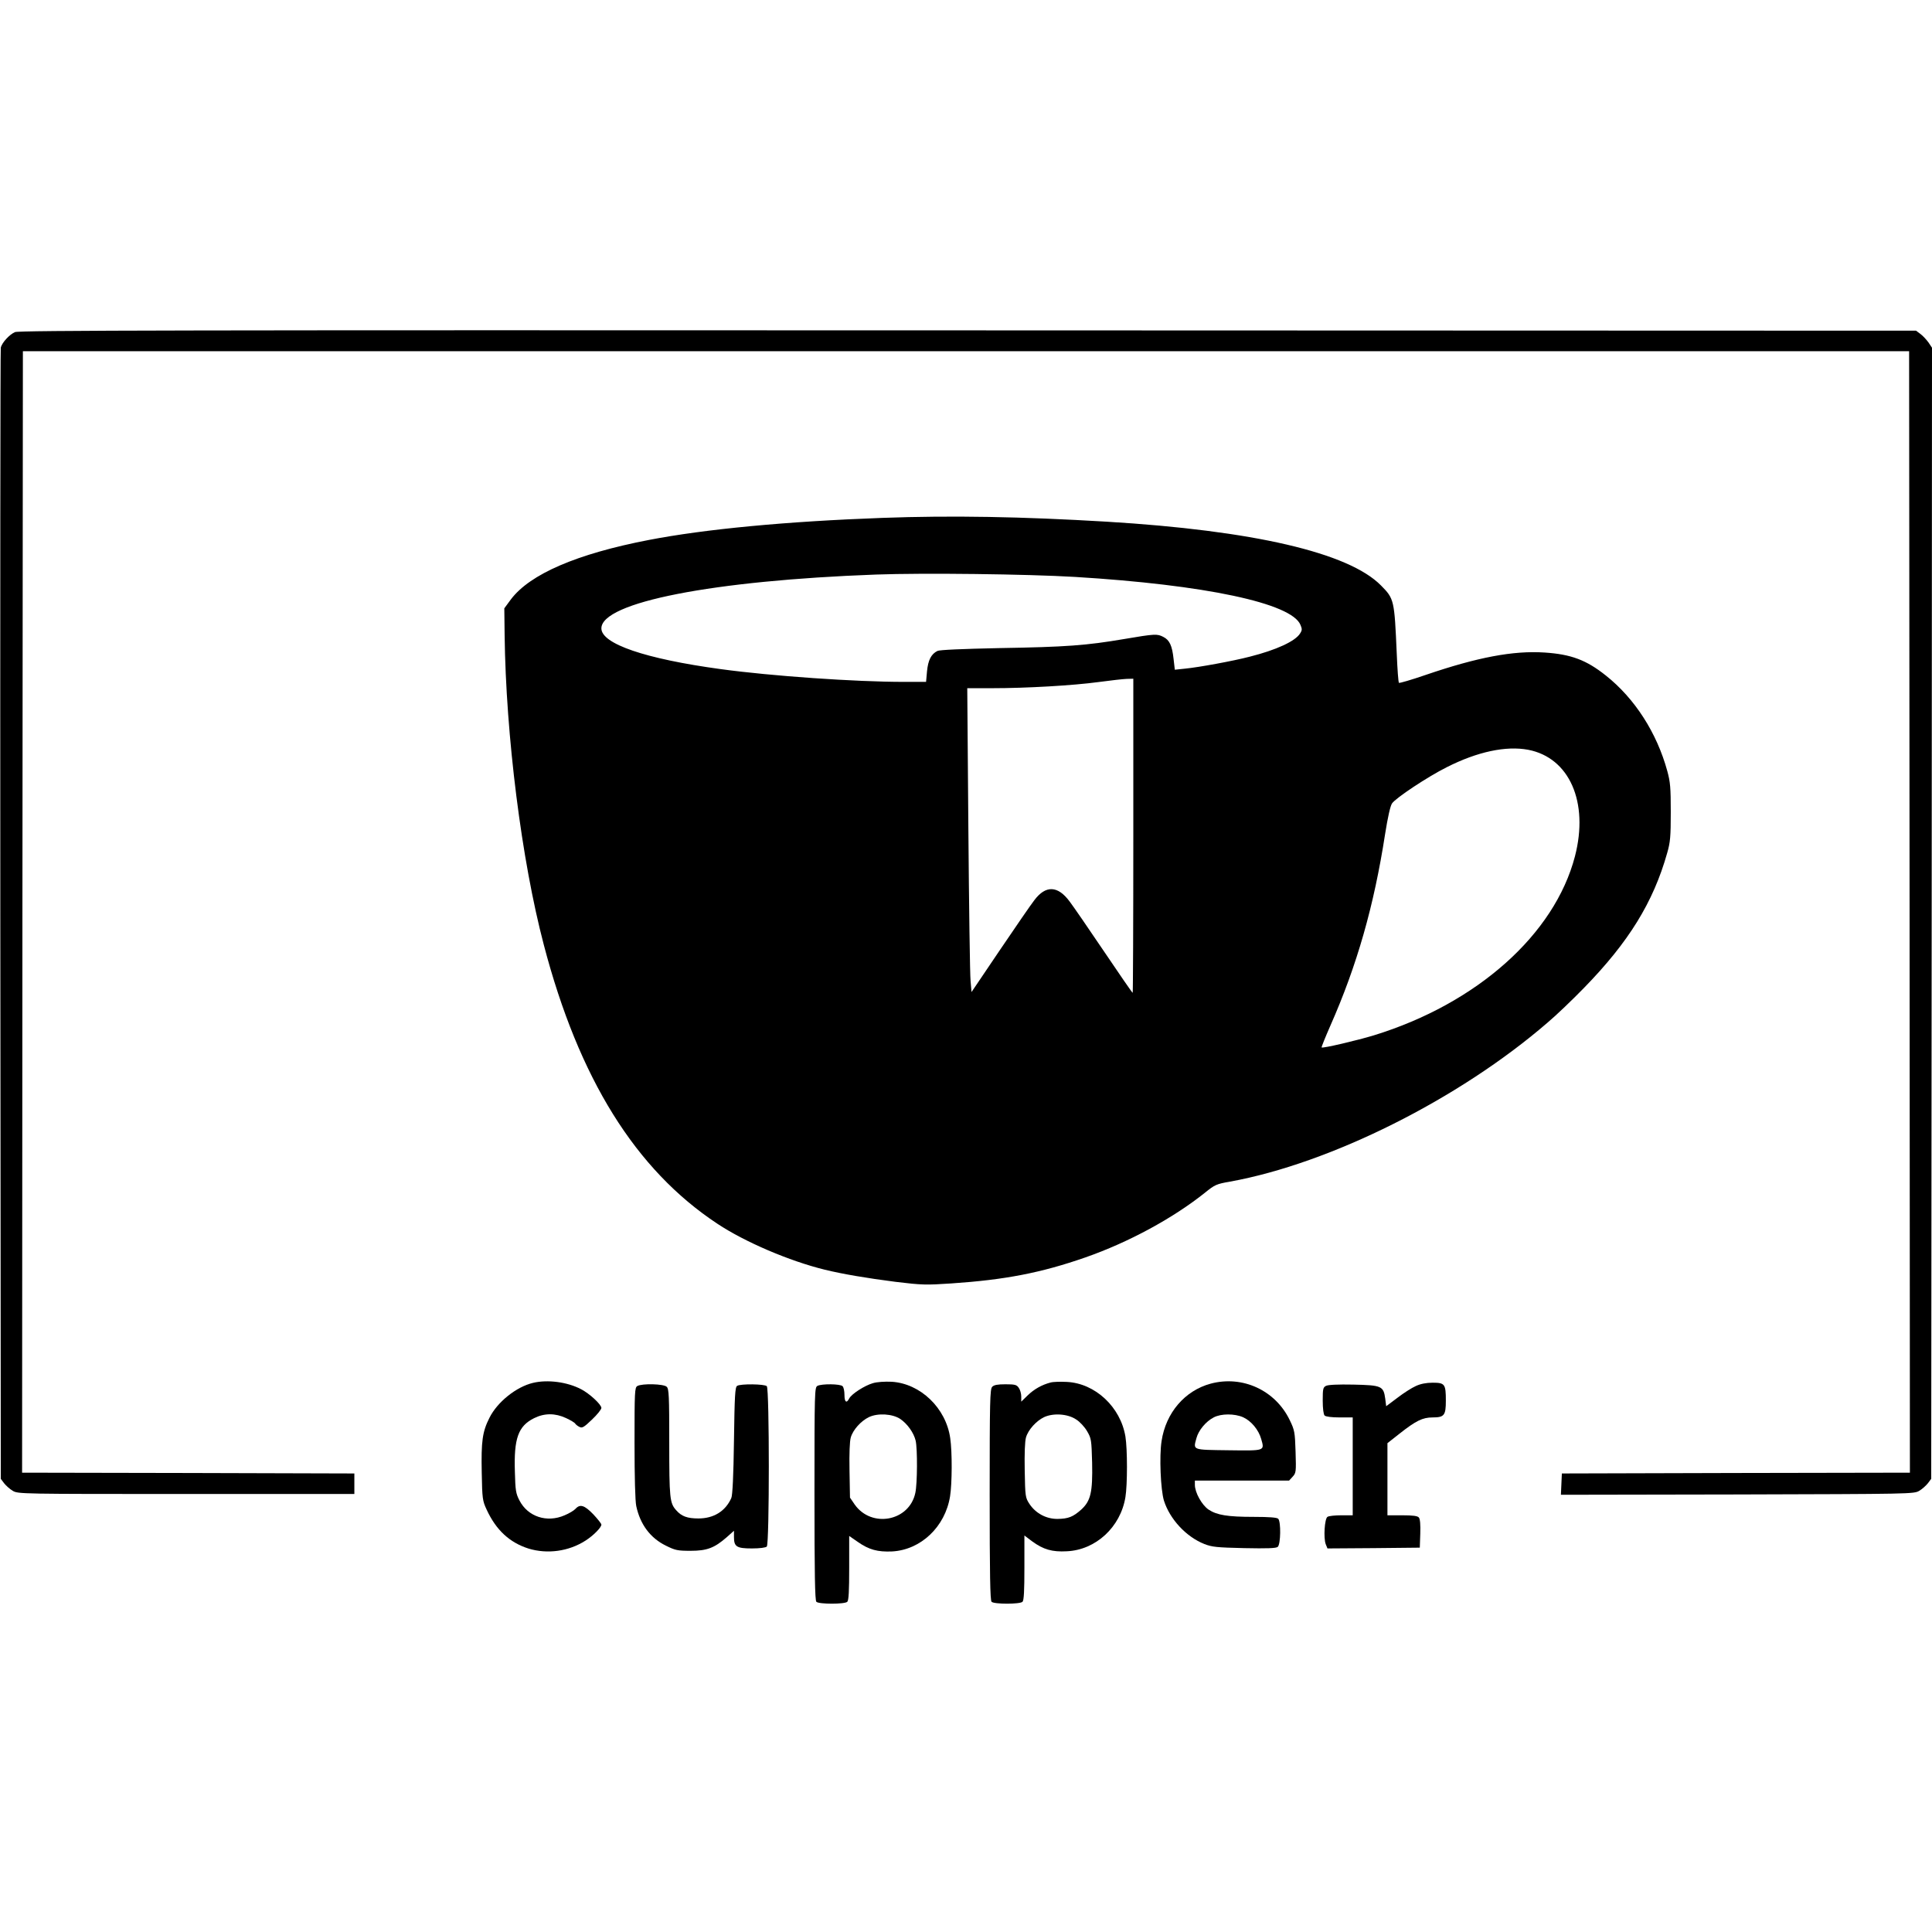
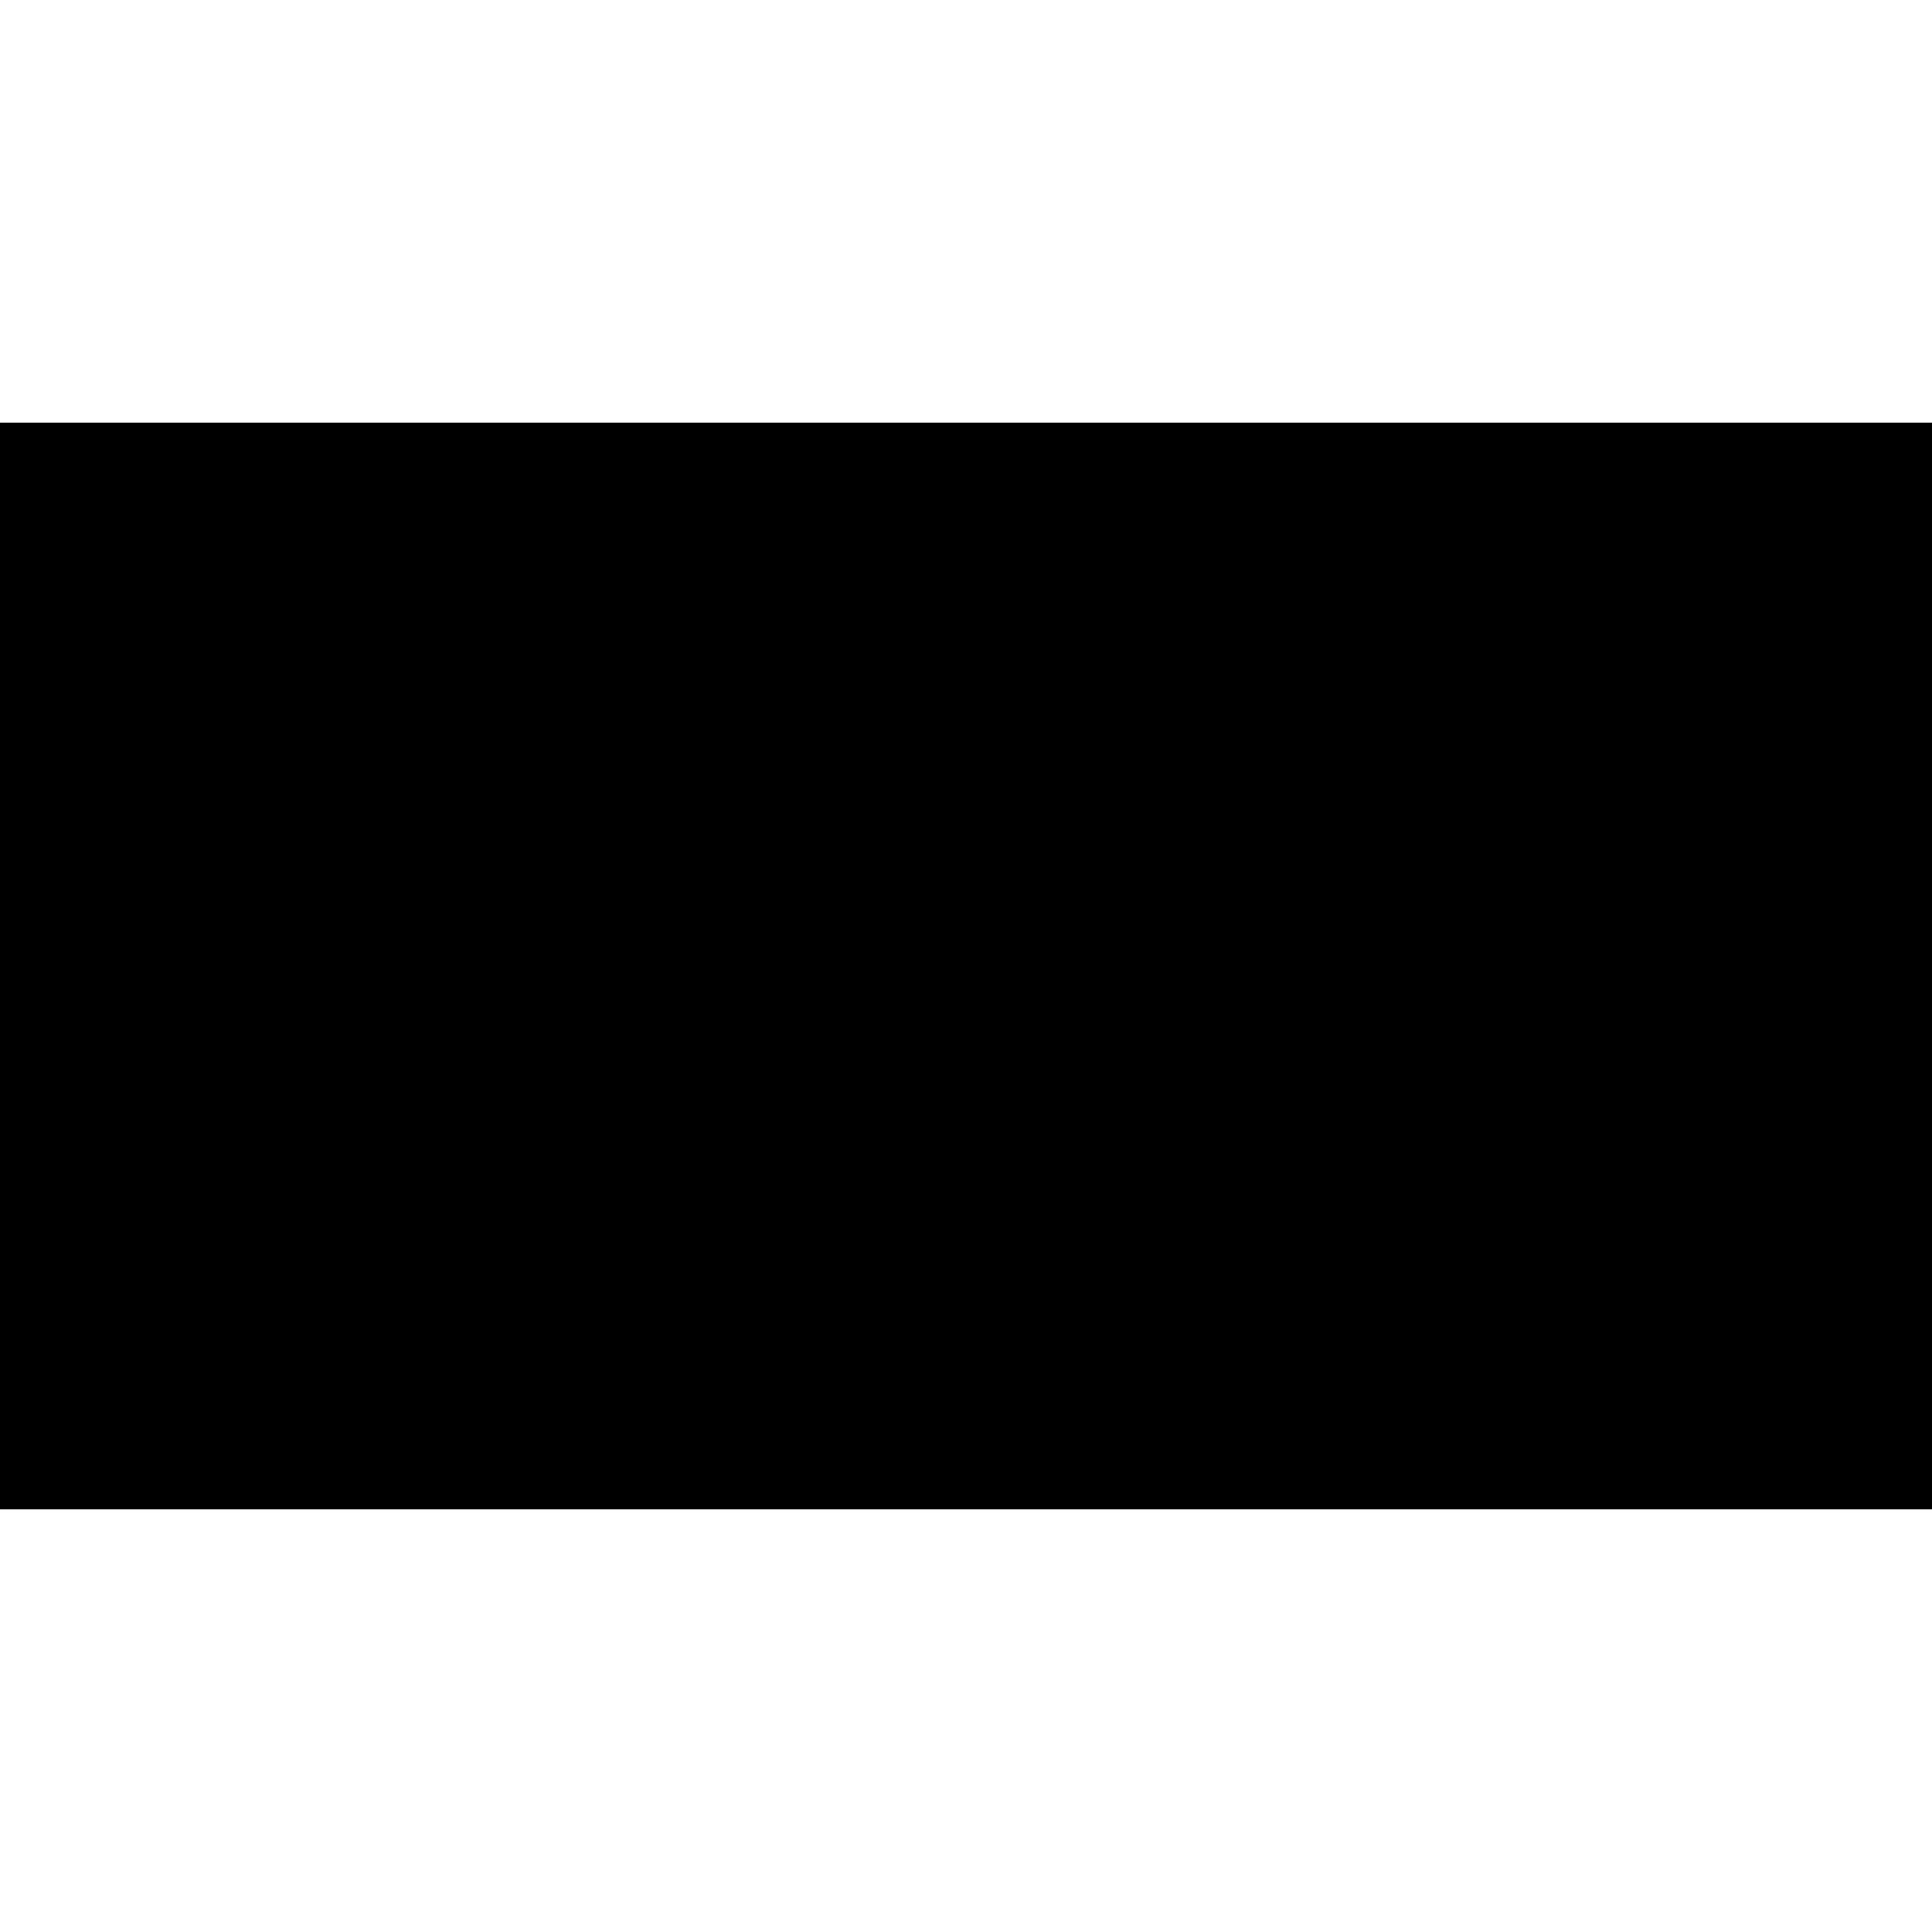
- <svg xmlns="http://www.w3.org/2000/svg" version="1.0" width="1224pt" height="1224pt" viewBox="0 0 1224 1224" preserveAspectRatio="xMidYMid meet">
-   <g transform="translate(0,1224) scale(0.1,-0.1)" fill="#000000" stroke="none">
-     <path d="M95 10136 c-35 -15 -83 -67 -90 -99 -3 -12 -4 -1629 -3 -3594 l3 -3572 21 -28 c12 -15 36 -37 55 -48 33 -20 52 -20 1099 -20 l1065 0 0 65 0 65 -1053 3 -1052 2 2 3553 3 3552 5975 0 5975 0 3 -3552 2 -3553 -1102 -2 -1103 -3 -3 -68 -3 -67 1118 2 c1098 3 1119 3 1152 23 19 11 43 33 55 48 l21 28 3 3583 2 3583 -22 33 c-13 18 -36 43 -51 54 l-28 21 -6007 2 c-4979 2 -6012 0 -6037 -11z" />
-     <path d="M5590 8959 c-606 -22 -1123 -71 -1480 -140 -456 -88 -752 -216 -873 -376 l-42 -57 2 -170 c8 -636 107 -1425 248 -1961 222 -848 581 -1425 1100 -1768 175 -116 456 -236 680 -291 110 -27 268 -54 449 -77 166 -20 191 -21 354 -10 340 23 568 67 849 165 272 95 553 247 756 409 63 51 73 56 160 71 635 115 1451 523 2011 1007 56 47 160 147 231 220 283 290 439 542 527 854 20 69 23 104 23 260 0 155 -3 191 -22 260 -66 242 -206 460 -389 605 -124 99 -221 135 -389 146 -198 13 -425 -30 -753 -142 -90 -31 -166 -53 -169 -50 -4 3 -10 86 -14 184 -15 342 -16 348 -100 433 -205 208 -809 348 -1739 404 -538 32 -979 40 -1420 24z m1220 -374 c823 -50 1373 -166 1429 -304 11 -26 11 -34 -3 -55 -31 -49 -151 -104 -317 -146 -107 -28 -327 -68 -410 -76 l-66 -7 -8 69 c-9 83 -25 119 -65 139 -39 20 -51 20 -251 -14 -236 -40 -363 -50 -791 -57 -233 -5 -376 -11 -389 -18 -40 -20 -59 -58 -66 -129 l-6 -67 -141 0 c-306 0 -840 37 -1161 81 -477 65 -755 160 -755 258 0 165 706 303 1740 341 301 11 957 3 1260 -15z m370 -1640 c0 -547 -2 -995 -4 -995 -3 0 -84 118 -182 263 -97 144 -195 286 -217 315 -75 102 -152 105 -224 9 -22 -28 -120 -171 -219 -317 l-179 -265 -6 70 c-4 39 -10 472 -14 963 l-7 892 158 0 c217 0 512 17 674 39 74 10 154 19 178 20 l42 1 0 -995z m2501 545 c262 -50 386 -332 297 -675 -129 -495 -621 -933 -1273 -1134 -105 -32 -326 -84 -332 -77 -2 2 23 64 55 137 169 382 277 761 347 1214 17 107 33 179 44 195 24 35 226 169 346 229 195 99 376 137 516 111z" />
-     <path d="M3377 3479 c-106 -25 -226 -121 -276 -221 -45 -89 -53 -149 -49 -347 3 -167 5 -179 31 -235 60 -130 146 -209 266 -247 119 -36 254 -18 361 51 50 32 100 83 100 101 0 6 -23 35 -51 65 -56 58 -84 67 -113 35 -10 -11 -40 -29 -69 -41 -112 -49 -233 -9 -286 94 -23 44 -26 64 -29 181 -7 212 21 290 121 340 66 33 134 33 203 1 28 -13 55 -29 58 -35 4 -6 16 -16 27 -21 17 -9 28 -3 79 46 33 31 60 65 60 74 0 22 -76 92 -129 119 -88 46 -212 62 -304 40z" />
-     <path d="M5530 3477 c-52 -15 -135 -68 -150 -97 -17 -33 -30 -23 -30 23 0 24 -5 48 -12 55 -15 15 -132 16 -159 2 -18 -10 -19 -29 -19 -683 0 -510 3 -676 12 -685 16 -16 180 -16 196 0 9 9 12 70 12 215 l0 202 55 -38 c70 -49 125 -64 217 -60 182 10 336 156 367 349 13 80 14 283 1 369 -27 191 -189 346 -371 357 -44 2 -93 -1 -119 -9z m174 -227 c45 -31 85 -87 97 -137 12 -53 11 -272 -2 -331 -38 -180 -277 -225 -384 -74 l-30 44 -3 171 c-2 108 1 186 8 210 14 49 65 105 115 129 57 27 150 21 199 -12z" />
-     <path d="M6655 3481 c-54 -14 -104 -42 -145 -82 l-40 -39 0 33 c0 18 -7 43 -16 55 -13 19 -24 22 -84 22 -49 0 -73 -4 -84 -16 -14 -14 -16 -89 -16 -683 0 -505 3 -670 12 -679 16 -16 180 -16 196 0 9 9 12 71 12 216 l0 204 49 -37 c71 -52 127 -68 219 -63 184 8 341 153 372 343 13 79 13 303 0 384 -31 187 -191 337 -371 346 -41 2 -87 1 -104 -4z m163 -234 c23 -14 54 -48 69 -74 27 -46 28 -55 32 -199 4 -189 -9 -243 -69 -298 -52 -46 -81 -58 -151 -59 -71 0 -137 35 -177 95 -26 40 -27 46 -30 212 -2 107 1 185 8 209 14 49 65 105 115 129 59 27 150 21 203 -15z" />
-     <path d="M7670 3474 c-163 -44 -284 -184 -311 -364 -15 -95 -6 -308 15 -377 37 -117 140 -229 256 -275 49 -19 78 -22 253 -26 145 -3 202 -1 212 8 19 16 21 160 3 178 -8 8 -57 12 -154 12 -166 0 -234 11 -287 46 -42 28 -87 108 -87 157 l0 27 298 0 299 0 22 24 c22 24 23 30 19 158 -4 125 -6 137 -37 201 -91 189 -299 285 -501 231z m206 -213 c51 -23 98 -80 114 -137 22 -77 27 -75 -207 -72 -233 3 -224 0 -203 77 13 49 59 105 109 131 47 25 133 25 187 1z" />
-     <path d="M8970 3459 c-25 -11 -77 -44 -116 -74 l-72 -54 -6 48 c-11 80 -23 85 -201 89 -99 2 -161 -1 -174 -8 -19 -9 -21 -20 -21 -93 0 -51 5 -88 12 -95 7 -7 44 -12 95 -12 l83 0 0 -310 0 -310 -72 0 c-40 0 -80 -4 -88 -10 -18 -11 -26 -133 -11 -173 l11 -27 292 2 293 3 3 88 c2 57 -1 94 -9 103 -8 10 -37 14 -105 14 l-94 0 0 229 0 228 75 59 c105 83 148 104 211 104 74 0 84 13 84 106 0 105 -6 114 -83 114 -41 0 -77 -7 -107 -21z" />
-     <path d="M4038 3459 c-17 -9 -18 -37 -18 -359 0 -220 4 -369 11 -402 25 -116 89 -202 187 -250 60 -30 75 -33 157 -33 104 0 151 18 229 86 l46 41 0 -40 c0 -61 17 -72 114 -72 50 0 87 5 94 12 17 17 17 999 0 1016 -14 14 -166 16 -188 2 -13 -8 -16 -62 -20 -347 -3 -221 -9 -347 -17 -364 -37 -83 -111 -129 -208 -129 -70 0 -107 13 -141 52 -41 45 -44 77 -44 429 0 294 -2 340 -16 353 -18 19 -157 22 -186 5z" />
+ <svg xmlns="http://www.w3.org/2000/svg" version="1.0" width="1920pt" height="1920pt" viewBox="0 0 1920 1920" preserveAspectRatio="xMidYMid meet">
+   <g transform="translate(0,1920) scale(0.1,-0.1)" fill="#000000" stroke="none">
+     <path d="M0 9600 l0 -5400 9600 0 9600 0 0 5400 0 5400 -9600 0 -9600 0 0 -5400z" />
  </g>
</svg>
